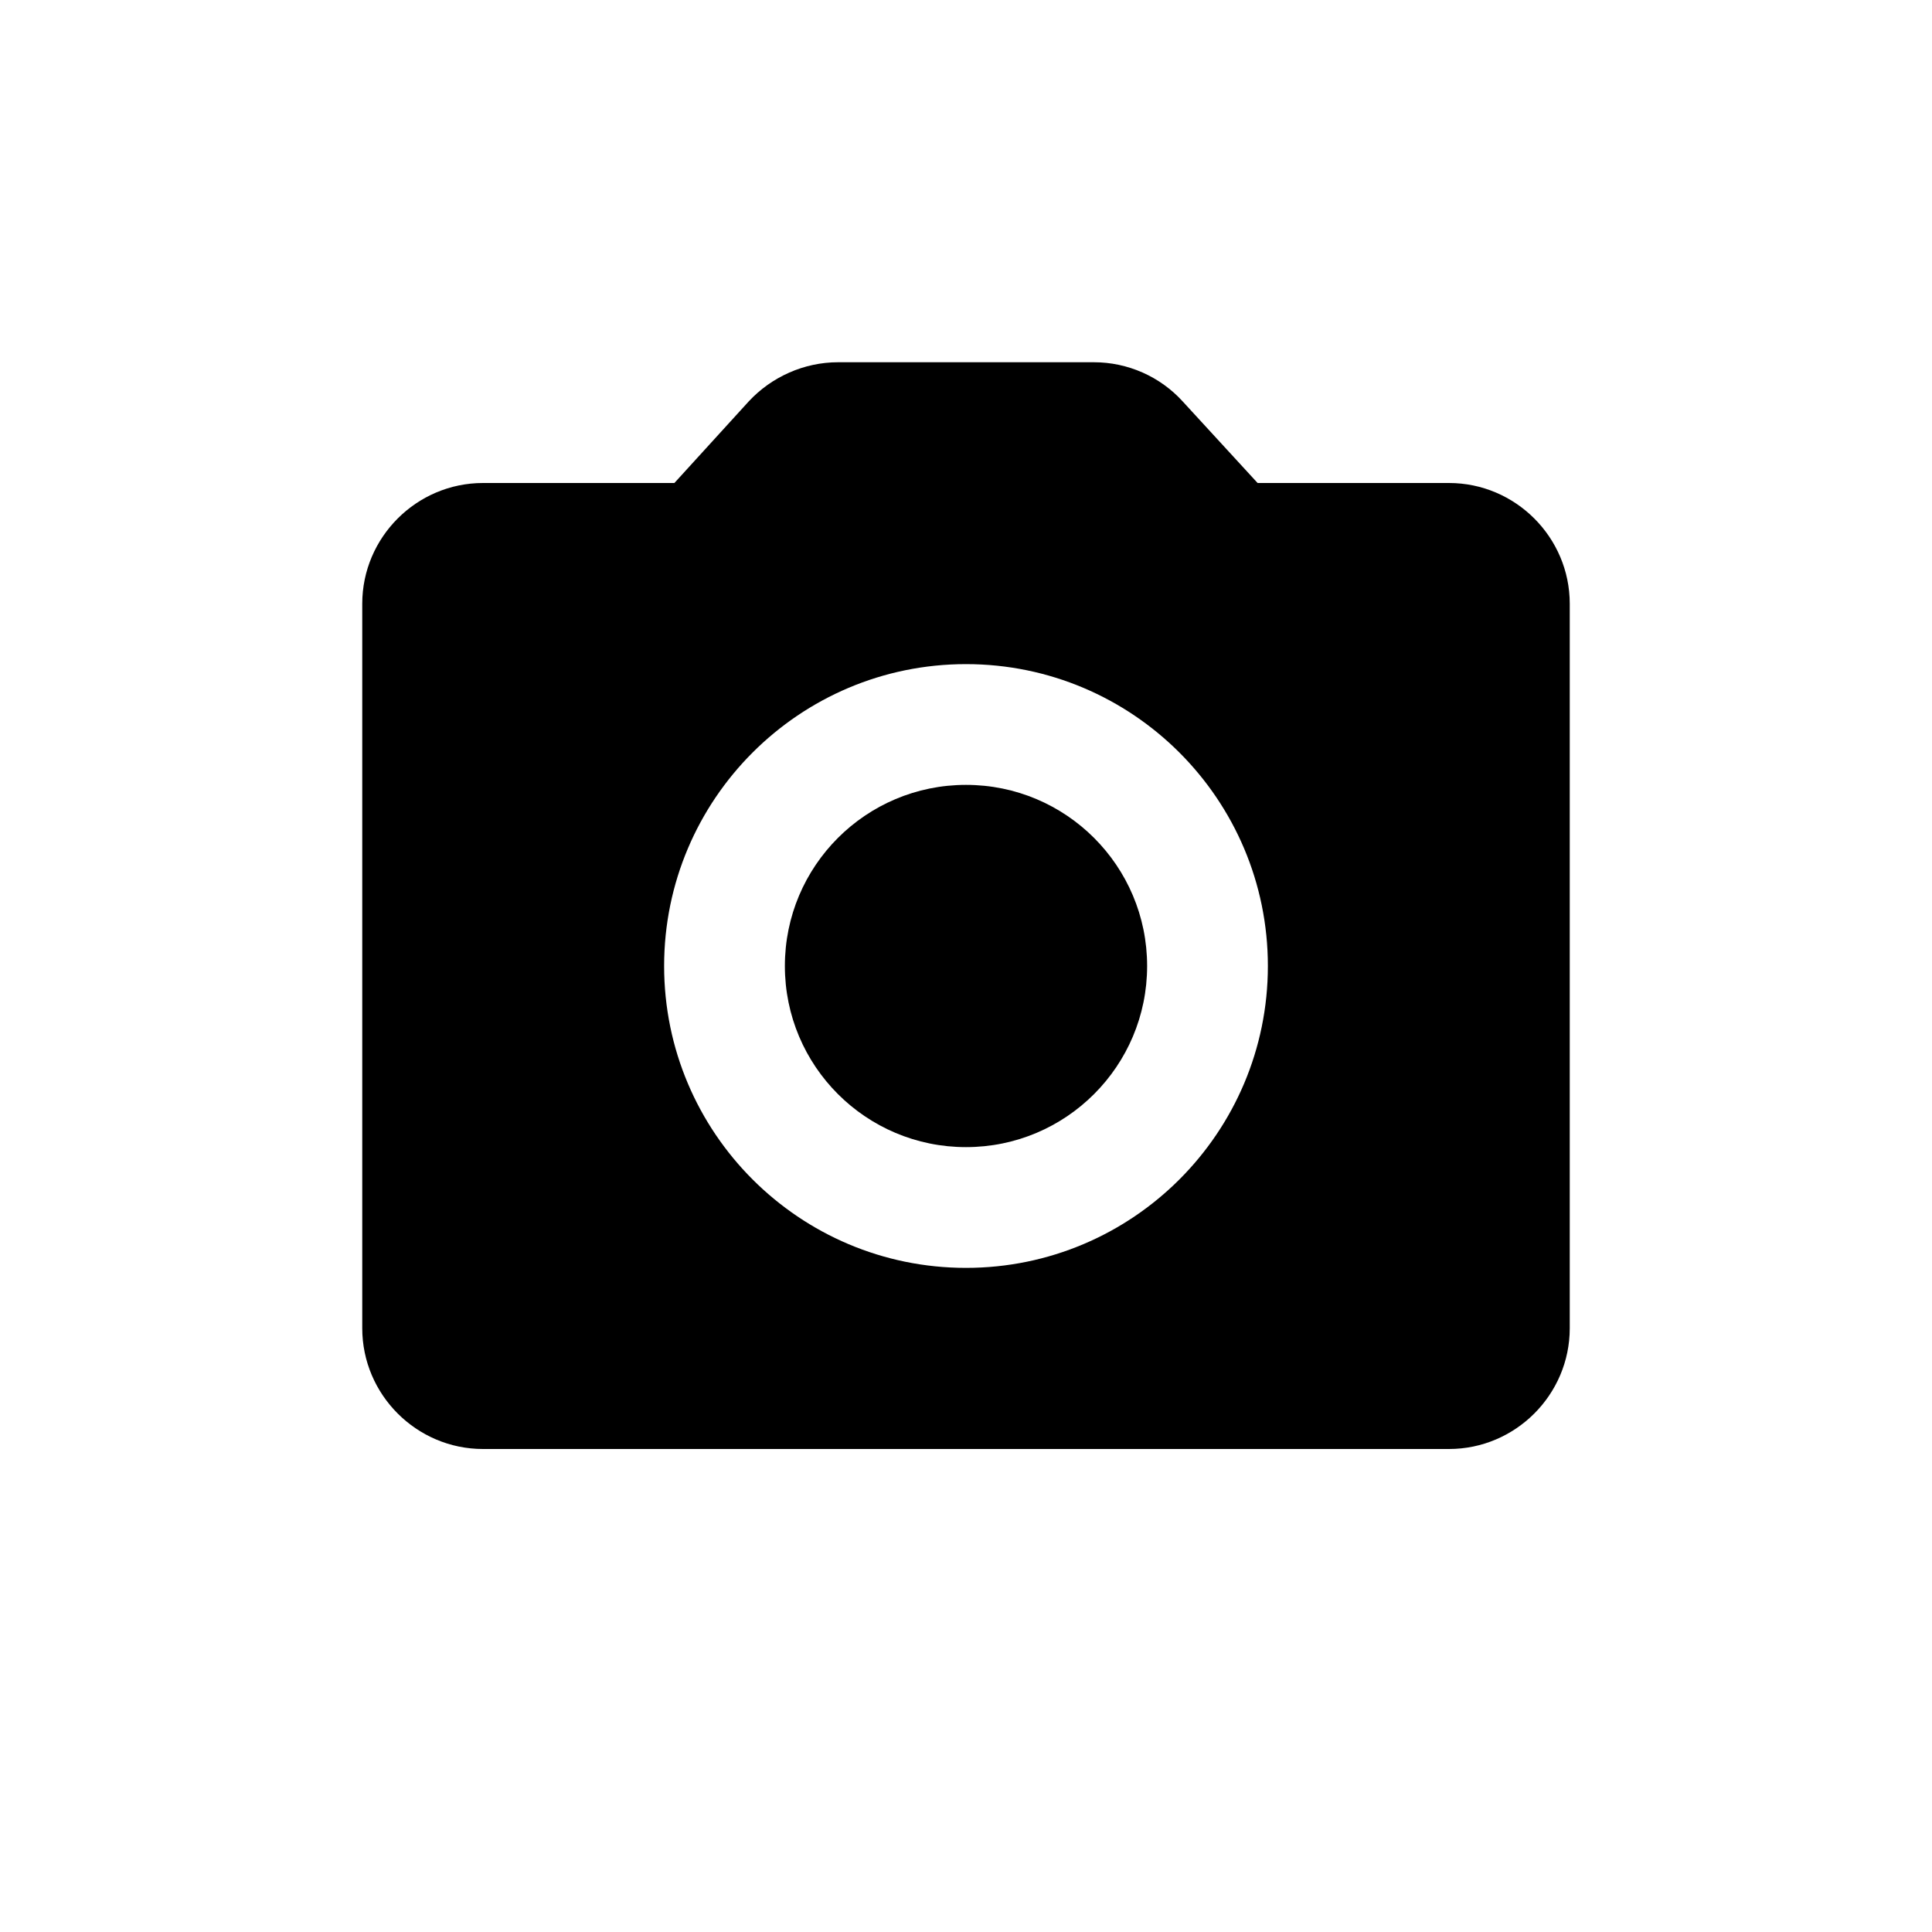
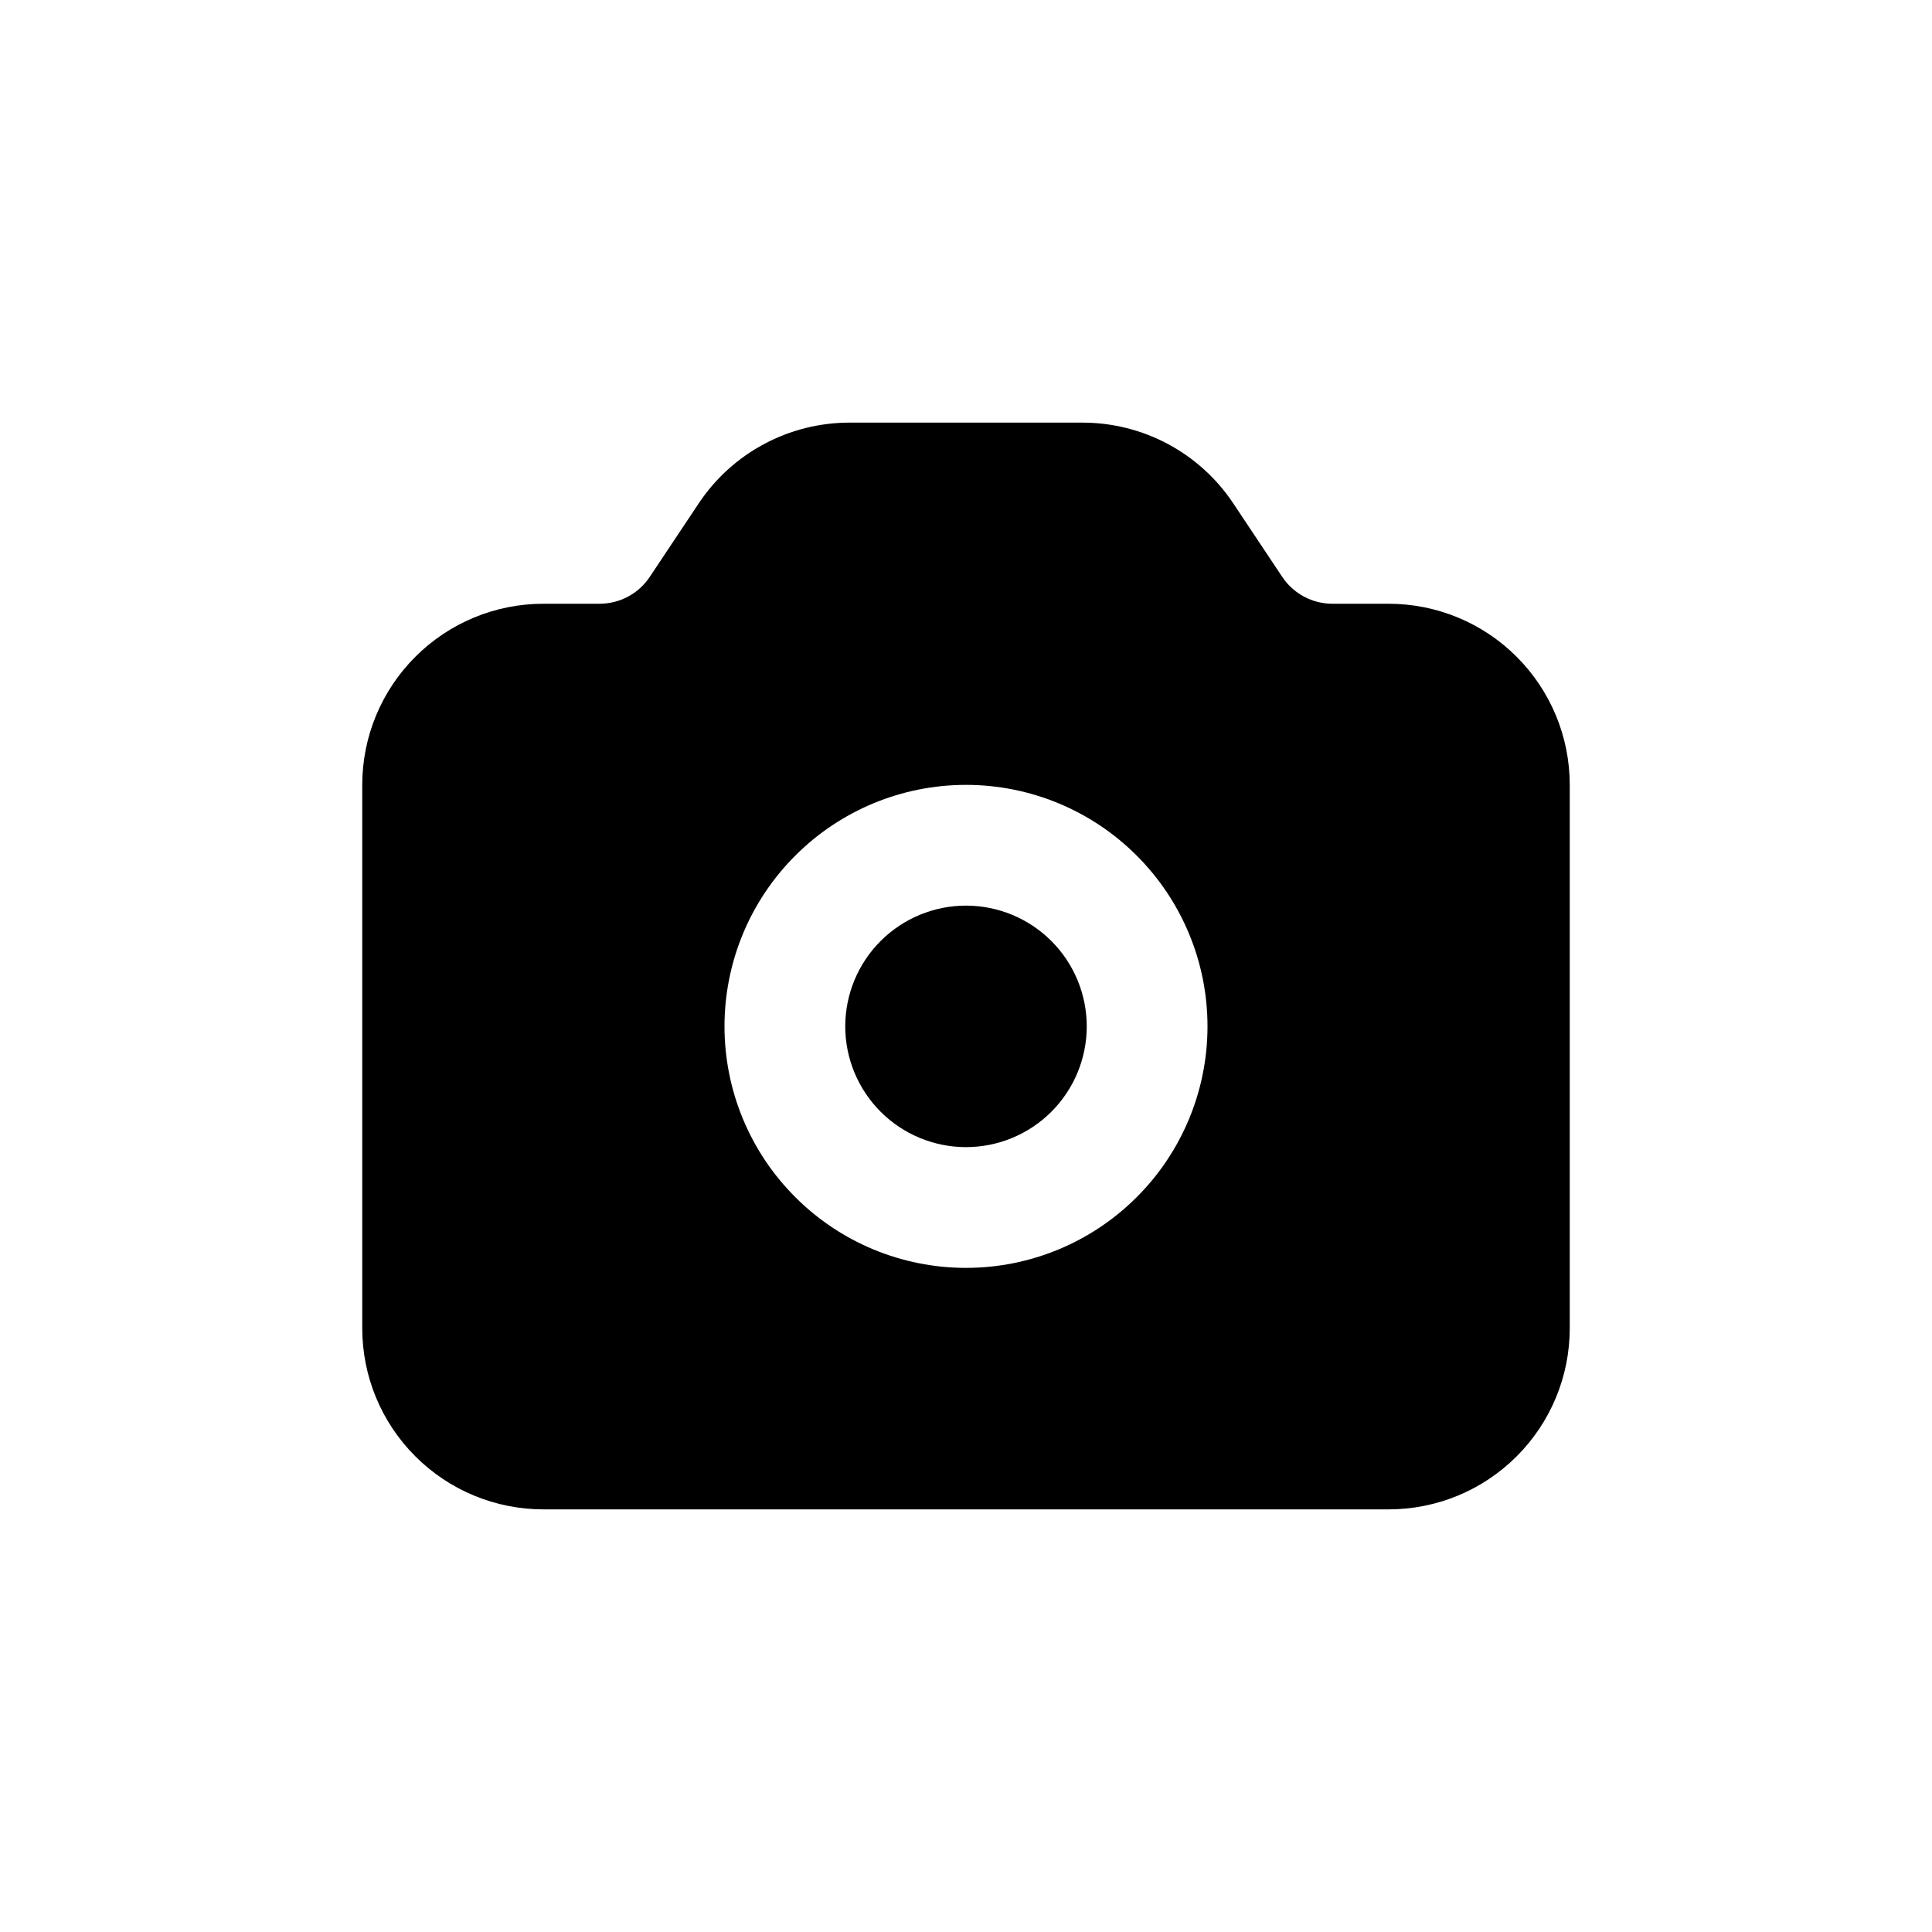
<svg xmlns="http://www.w3.org/2000/svg" width="32" height="32" viewBox="0 0 32 32" fill="none">
-   <path d="M16 19C17.657 19 19 17.657 19 16C19 14.343 17.657 13 16 13C14.343 13 13 14.343 13 16C13 17.657 14.343 19 16 19Z" fill="black" />
-   <path d="M24 8H20.83L19.59 6.65C19.404 6.445 19.177 6.282 18.924 6.17C18.67 6.058 18.397 6 18.12 6H13.88C13.32 6 12.78 6.24 12.4 6.65L11.17 8H8C6.9 8 6 8.9 6 10V22C6 23.1 6.9 24 8 24H24C25.1 24 26 23.1 26 22V10C26 8.9 25.1 8 24 8ZM16 21C13.24 21 11 18.76 11 16C11 13.24 13.24 11 16 11C18.76 11 21 13.24 21 16C21 18.76 18.76 21 16 21Z" fill="black" />
+   <path fill-rule="evenodd" clip-rule="evenodd" d="M11.574 8.336C11.848 7.925 12.219 7.588 12.655 7.355C13.09 7.122 13.576 7 14.07 7H17.93C18.424 7 18.91 7.122 19.346 7.355C19.781 7.588 20.152 7.925 20.426 8.336L21.238 9.555C21.329 9.692 21.453 9.804 21.598 9.882C21.743 9.959 21.905 10 22.07 10H23C23.796 10 24.559 10.316 25.121 10.879C25.684 11.441 26 12.204 26 13V22C26 22.796 25.684 23.559 25.121 24.121C24.559 24.684 23.796 25 23 25H9C8.204 25 7.441 24.684 6.879 24.121C6.316 23.559 6 22.796 6 22V13C6 12.204 6.316 11.441 6.879 10.879C7.441 10.316 8.204 10 9 10H9.93C10.095 10 10.257 9.959 10.402 9.882C10.547 9.804 10.671 9.692 10.762 9.555L11.574 8.336ZM14 17C14 16.47 14.211 15.961 14.586 15.586C14.961 15.211 15.47 15 16 15C16.53 15 17.039 15.211 17.414 15.586C17.789 15.961 18 16.47 18 17C18 17.53 17.789 18.039 17.414 18.414C17.039 18.789 16.53 19 16 19C15.47 19 14.961 18.789 14.586 18.414C14.211 18.039 14 17.53 14 17ZM16 13C14.939 13 13.922 13.421 13.172 14.172C12.421 14.922 12 15.939 12 17C12 18.061 12.421 19.078 13.172 19.828C13.922 20.579 14.939 21 16 21C17.061 21 18.078 20.579 18.828 19.828C19.579 19.078 20 18.061 20 17C20 15.939 19.579 14.922 18.828 14.172C18.078 13.421 17.061 13 16 13Z" fill="black" />
</svg>
